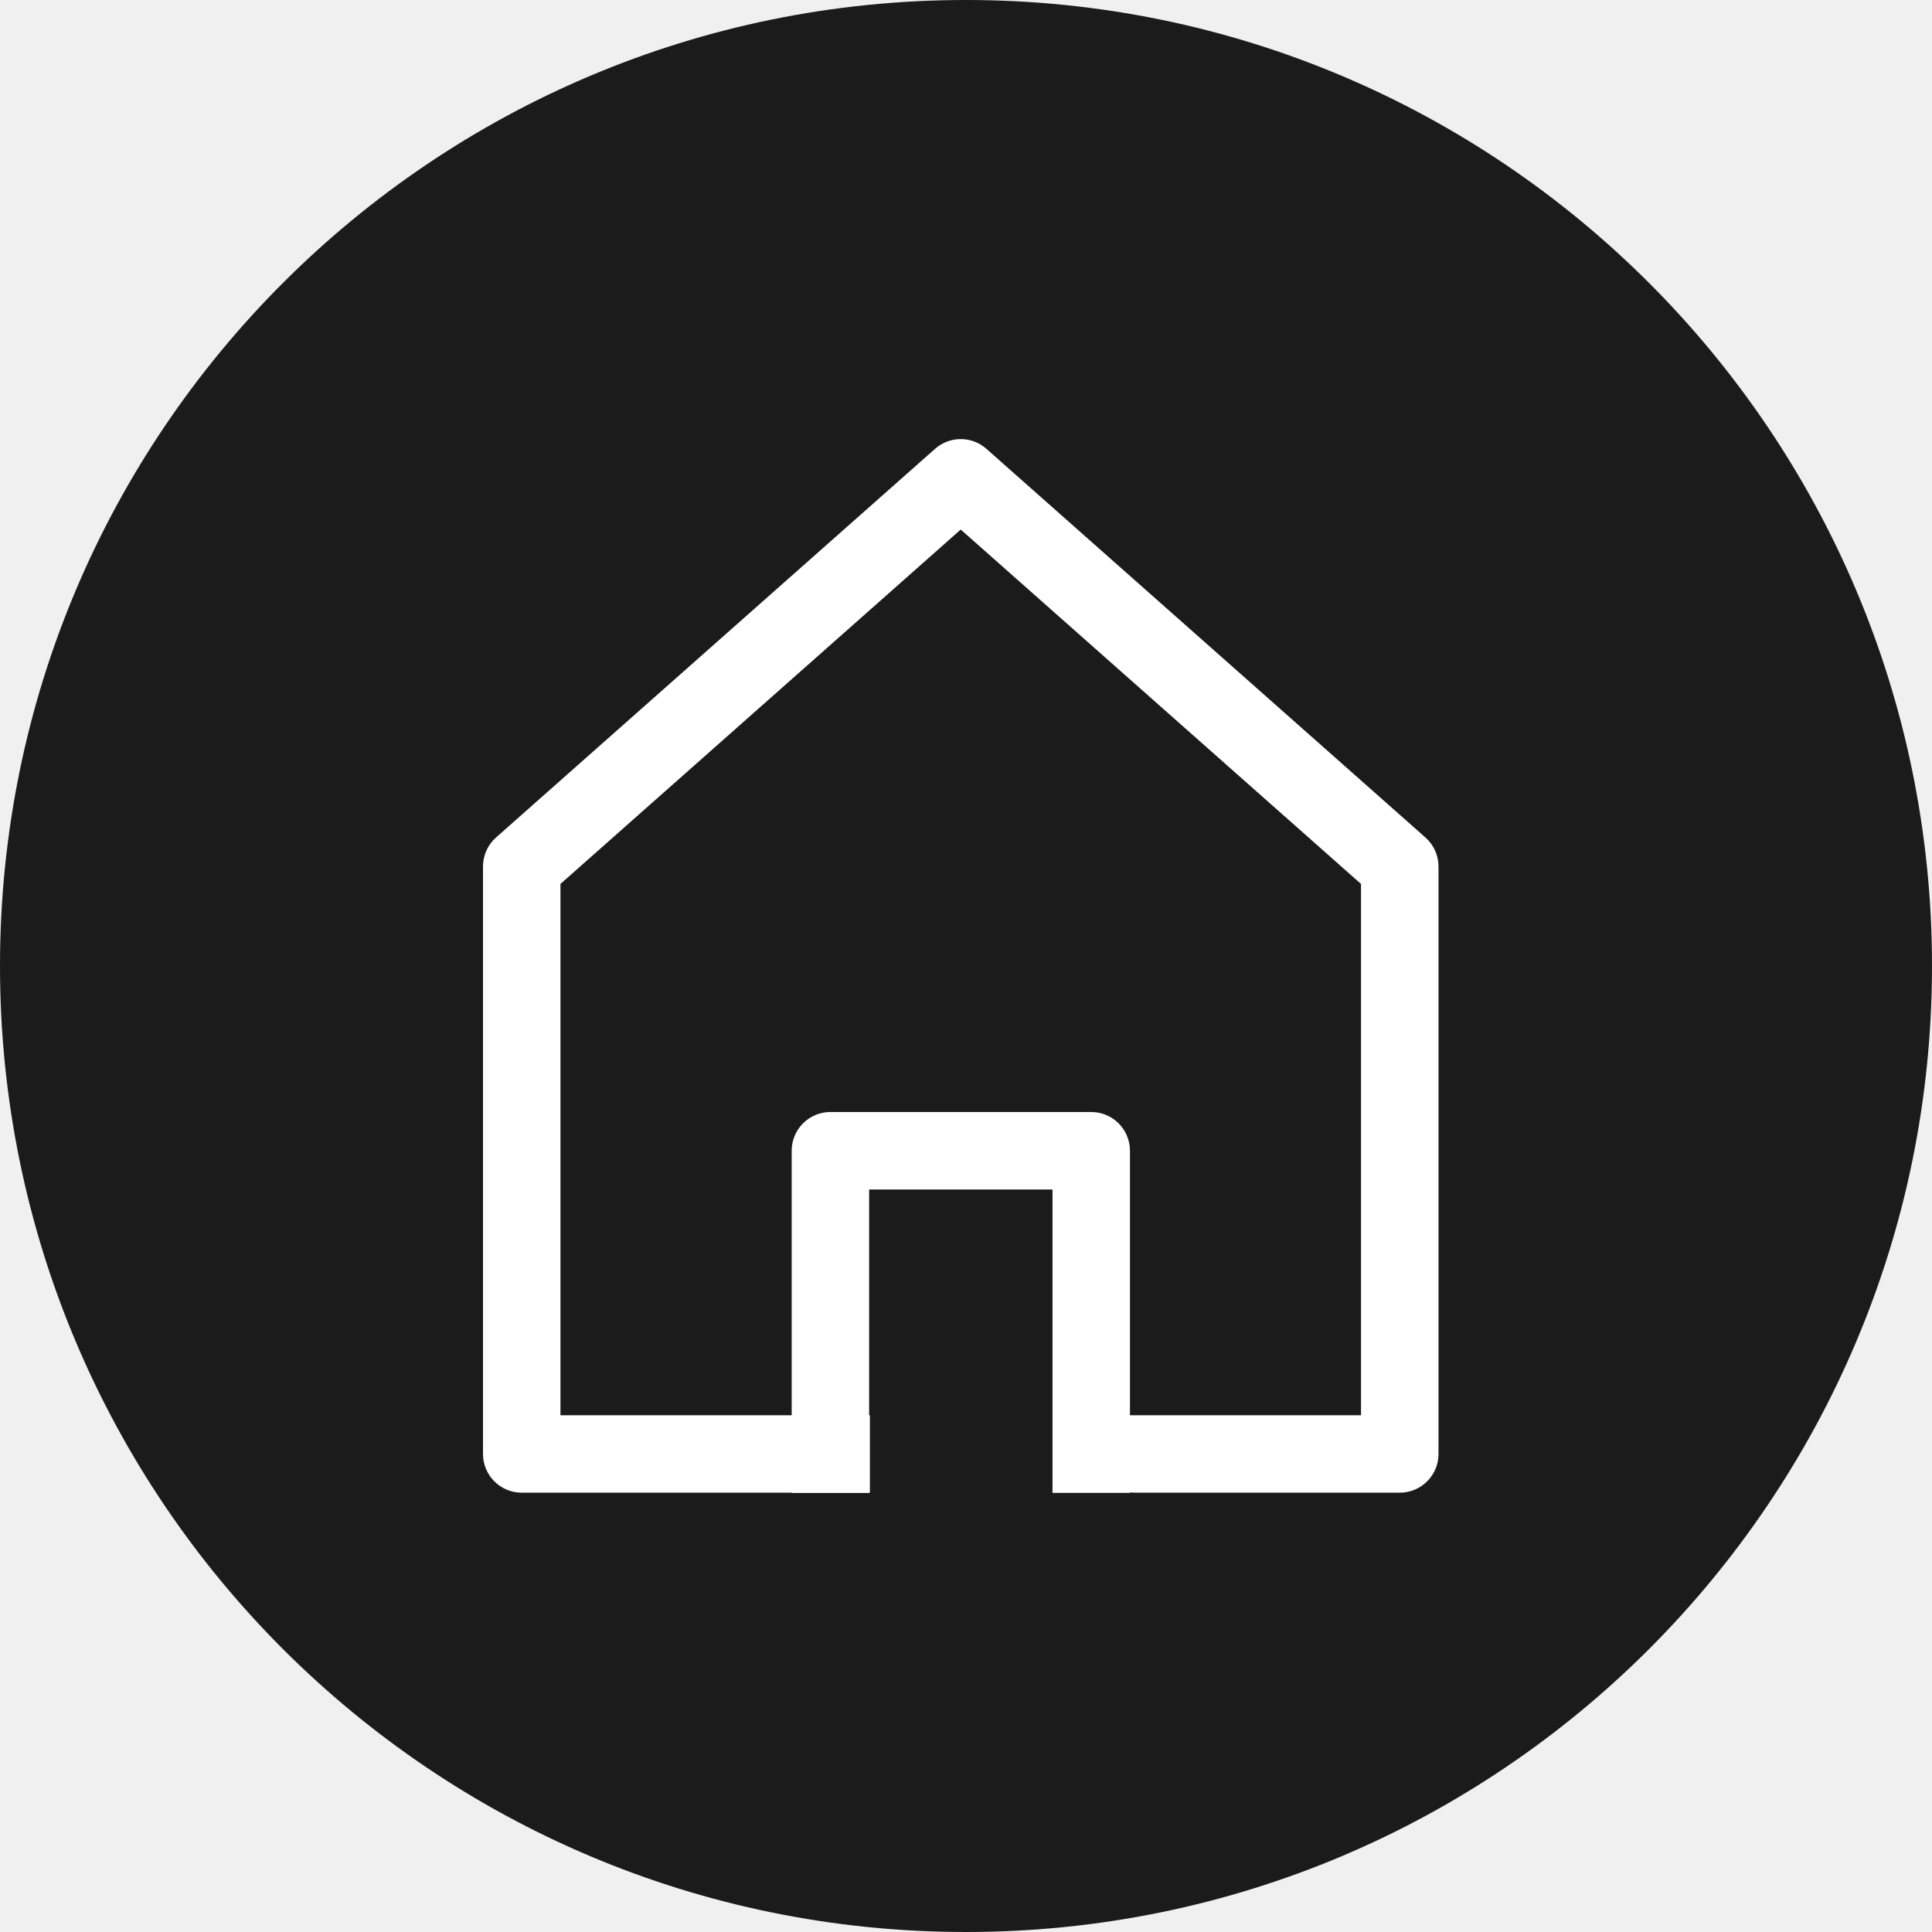
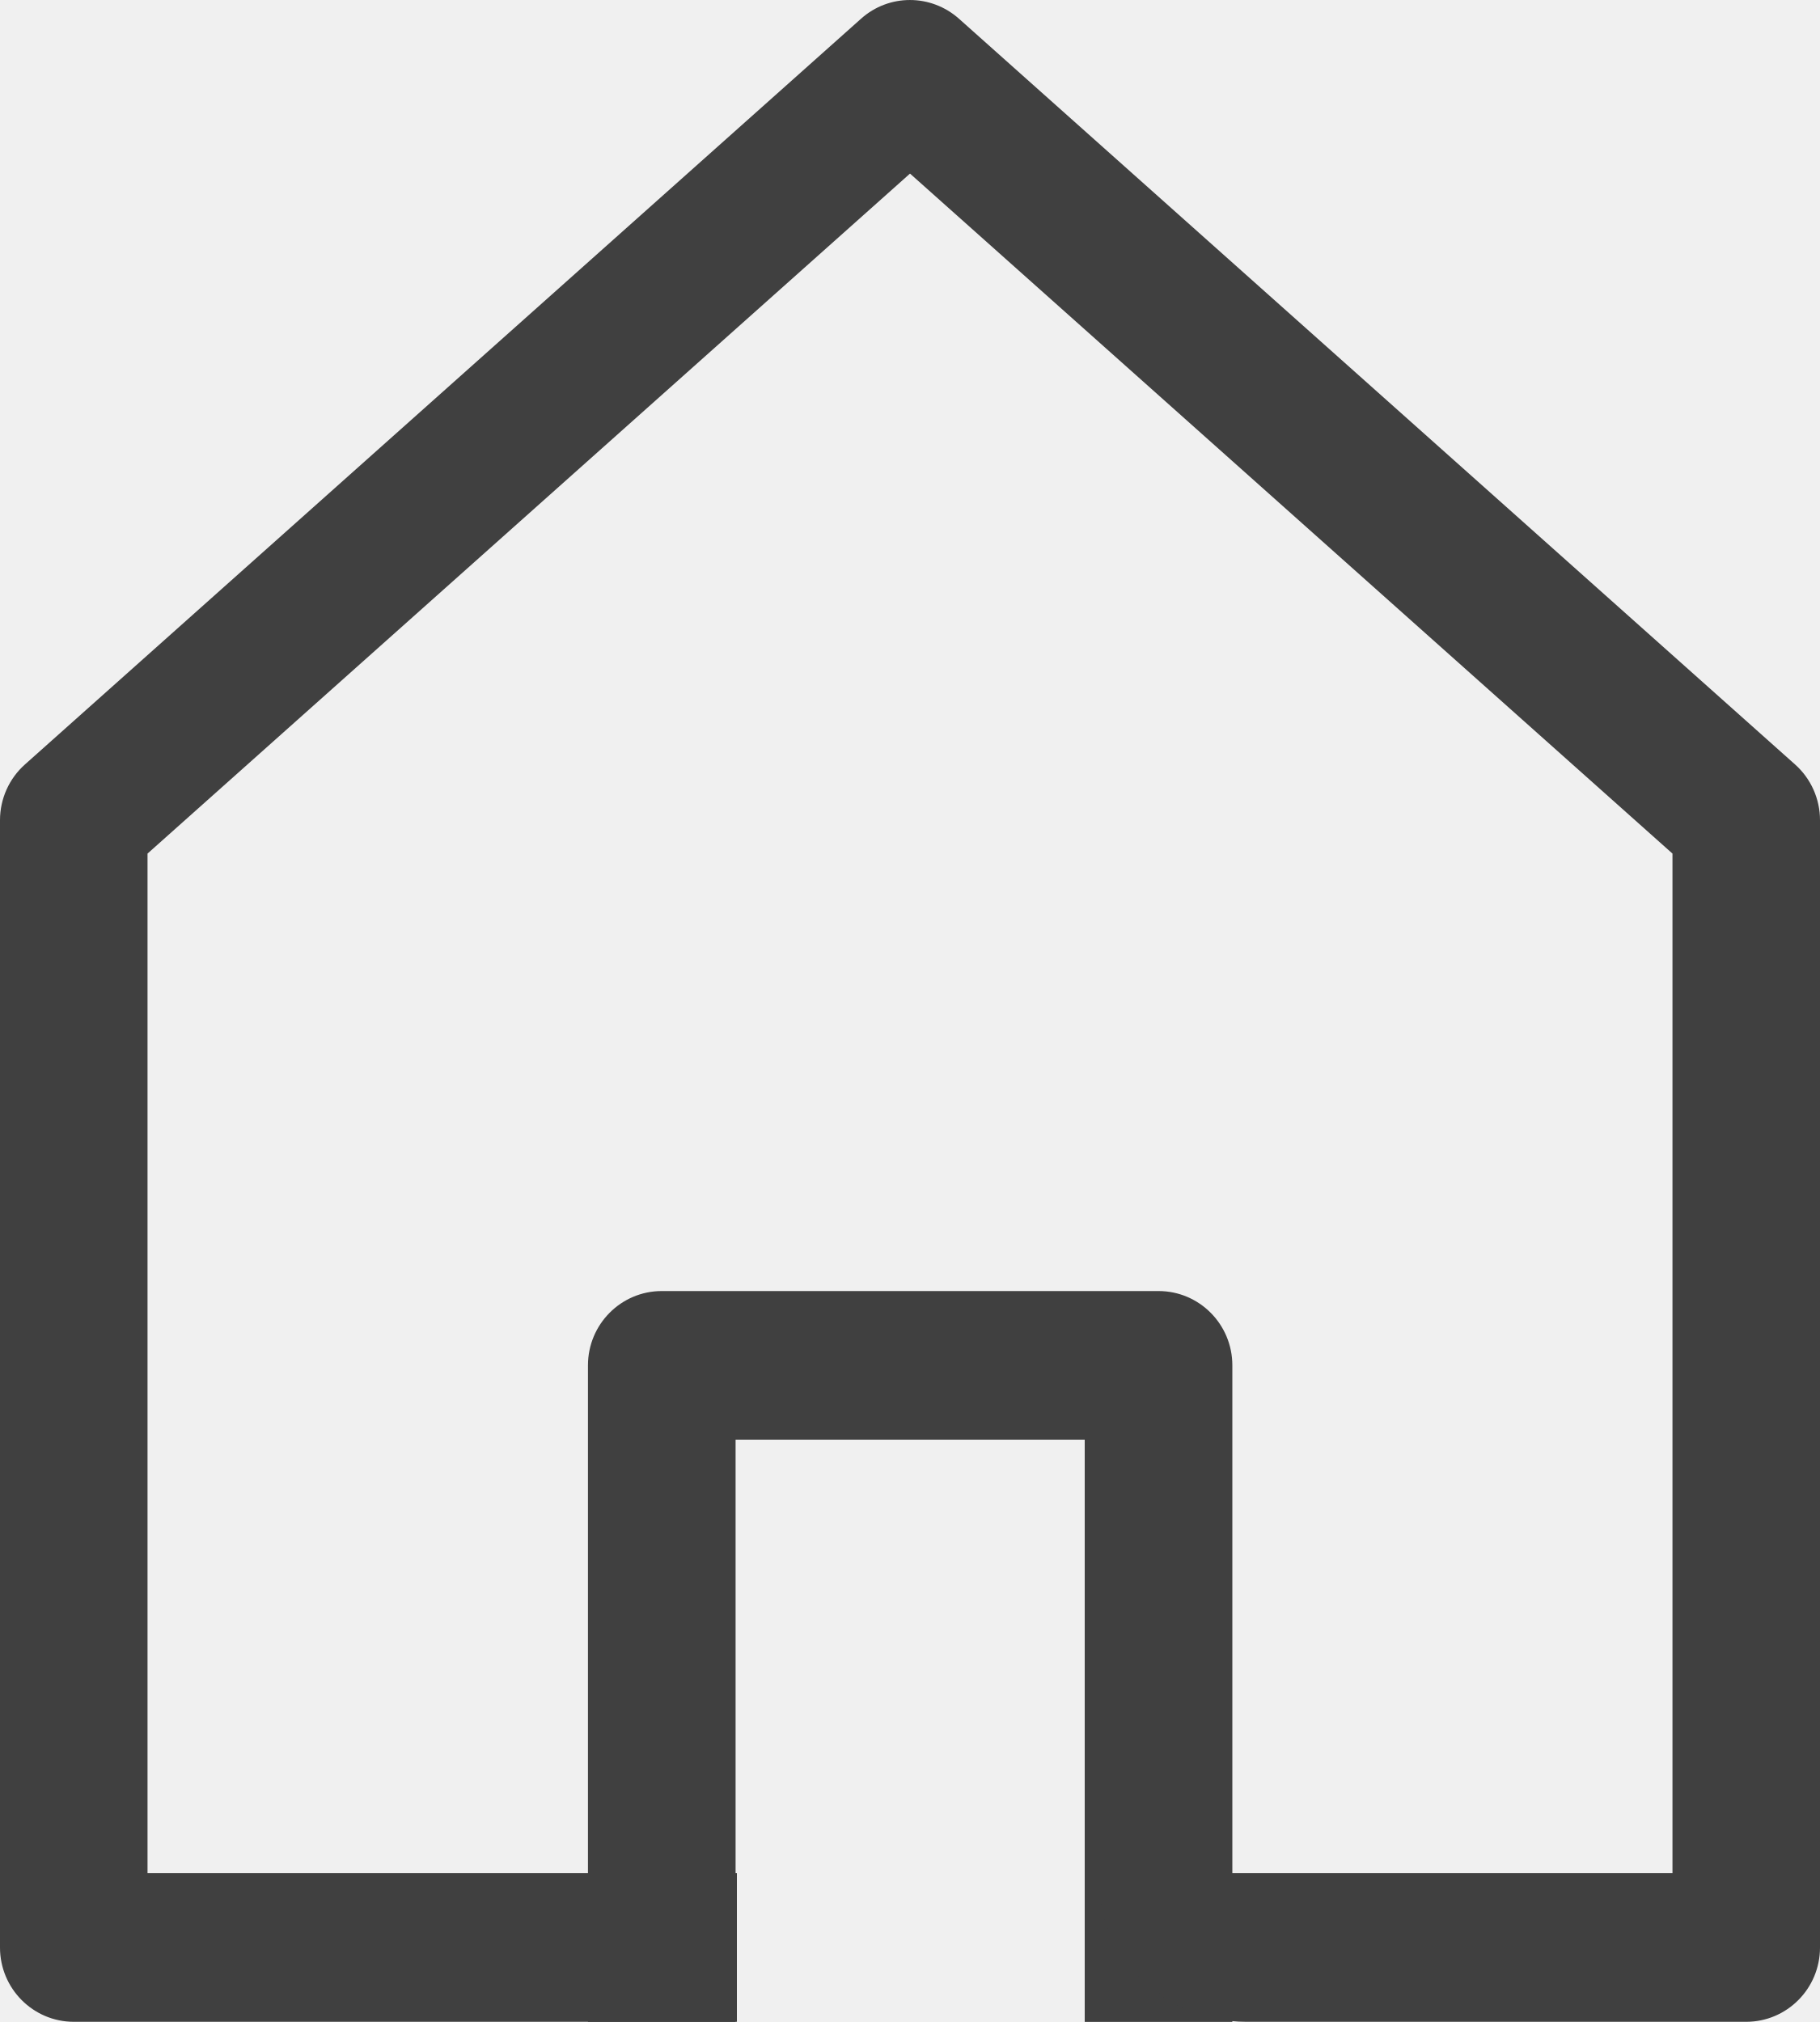
- <svg xmlns="http://www.w3.org/2000/svg" width="44" height="44" viewBox="0 0 44 44" fill="none">
-   <circle cx="22" cy="22" r="22" fill="#1B1B1B" />
-   <path d="M24.852 25.325H18.912C18.425 25.325 18.03 25.72 18.03 26.207V34H19.794V27.09H23.97V34H25.734H25.734V26.207C25.734 25.72 25.339 25.325 24.852 25.325Z" fill="white" />
-   <path d="M22.465 10.222L32.463 19.073C32.652 19.24 32.761 19.481 32.761 19.733V33.113C32.761 33.6 32.366 33.995 31.878 33.995H25.887C24.912 33.995 24.122 33.206 24.122 32.231H30.996V20.131L21.88 12.06L12.764 20.131V32.231H19.811V33.995H11.882C11.395 33.995 11 33.6 11 33.113V19.733C11 19.481 11.108 19.24 11.297 19.073L21.295 10.222C21.629 9.926 22.131 9.926 22.465 10.222Z" fill="white" />
+ <svg xmlns="http://www.w3.org/2000/svg" width="18" height="20" viewBox="0 0 18 20" fill="none">
+   <path d="M11.458 12.77H6.545C6.142 12.77 5.815 13.099 5.815 13.505V19.999H7.275V14.24H10.728V19.999H12.188H12.188V13.505C12.188 13.099 11.861 12.77 11.458 12.77Z" fill="#404040" />
+   <path d="M9.484 0.185L17.754 7.562C17.91 7.701 18 7.902 18 8.112V19.263C18 19.669 17.673 19.998 17.27 19.998H12.325C11.513 19.998 10.855 19.34 10.855 18.528H16.541V8.443L9 1.717L1.459 8.443V18.528H7.288V19.998H0.73C0.327 19.998 0 19.669 0 19.263V8.112C0 7.902 0.09 7.701 0.246 7.562L8.516 0.185C8.792 -0.062 9.207 -0.061 9.484 0.185Z" fill="#404040" />
</svg>
